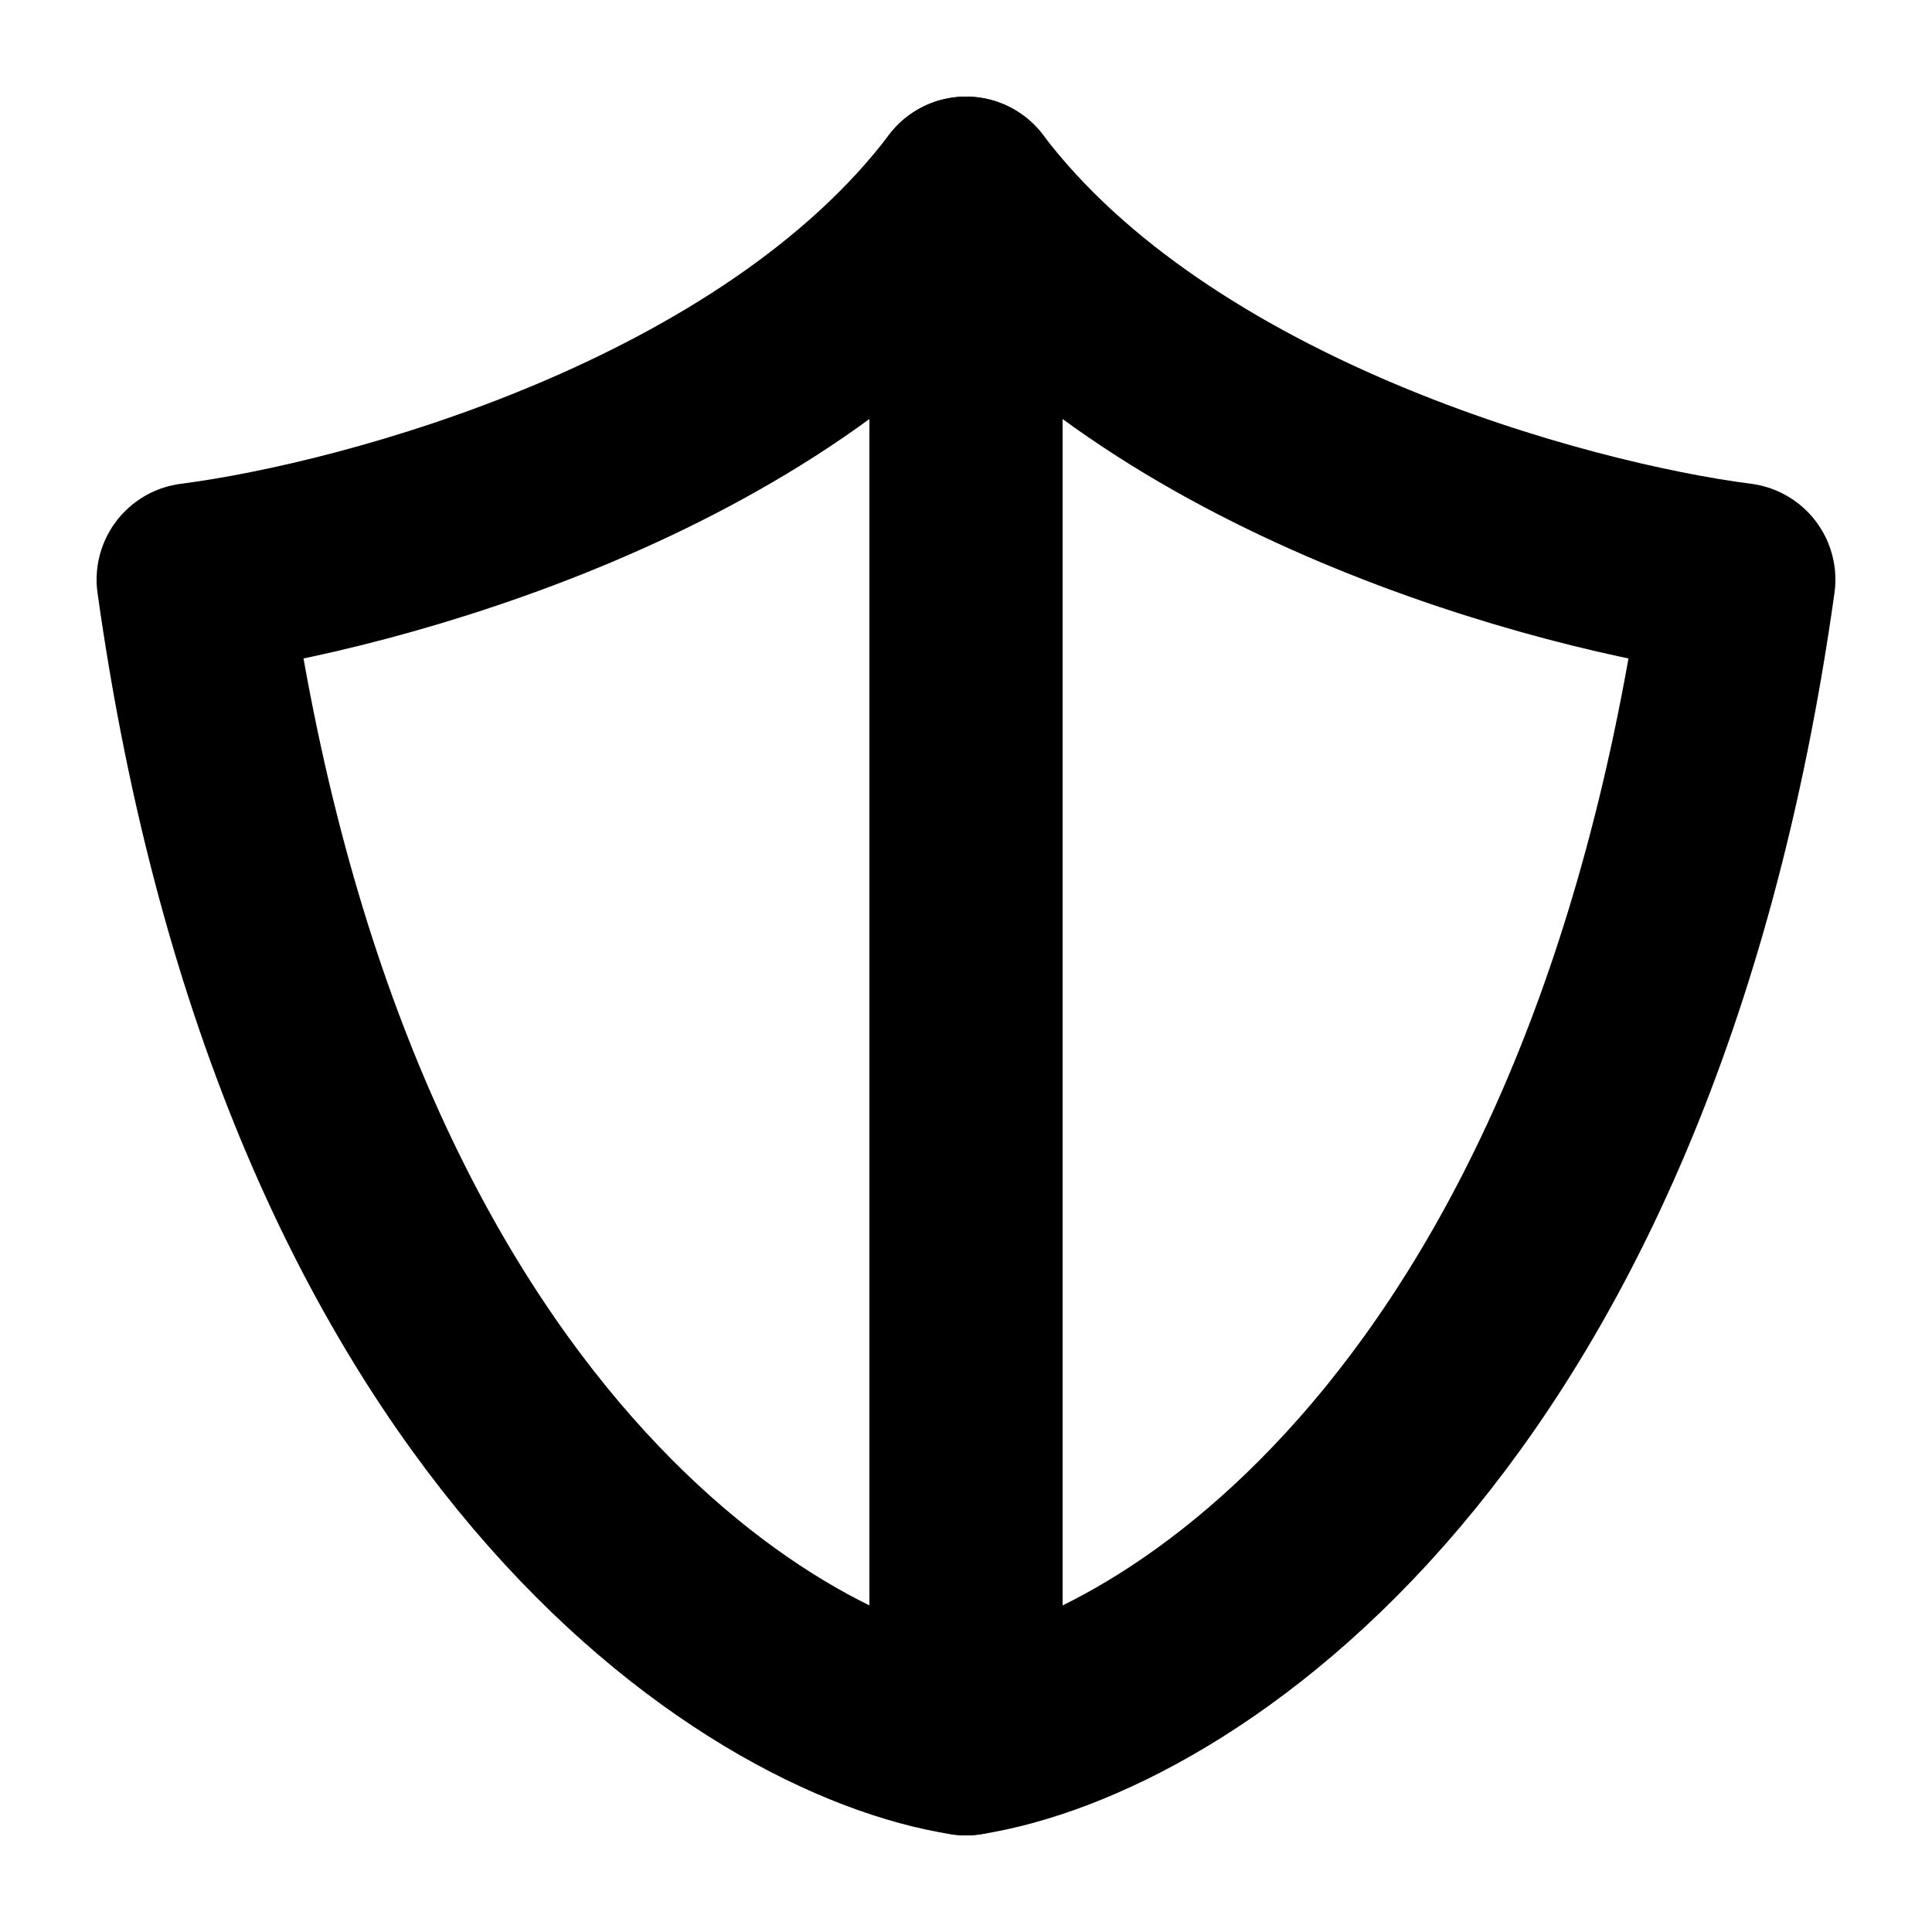
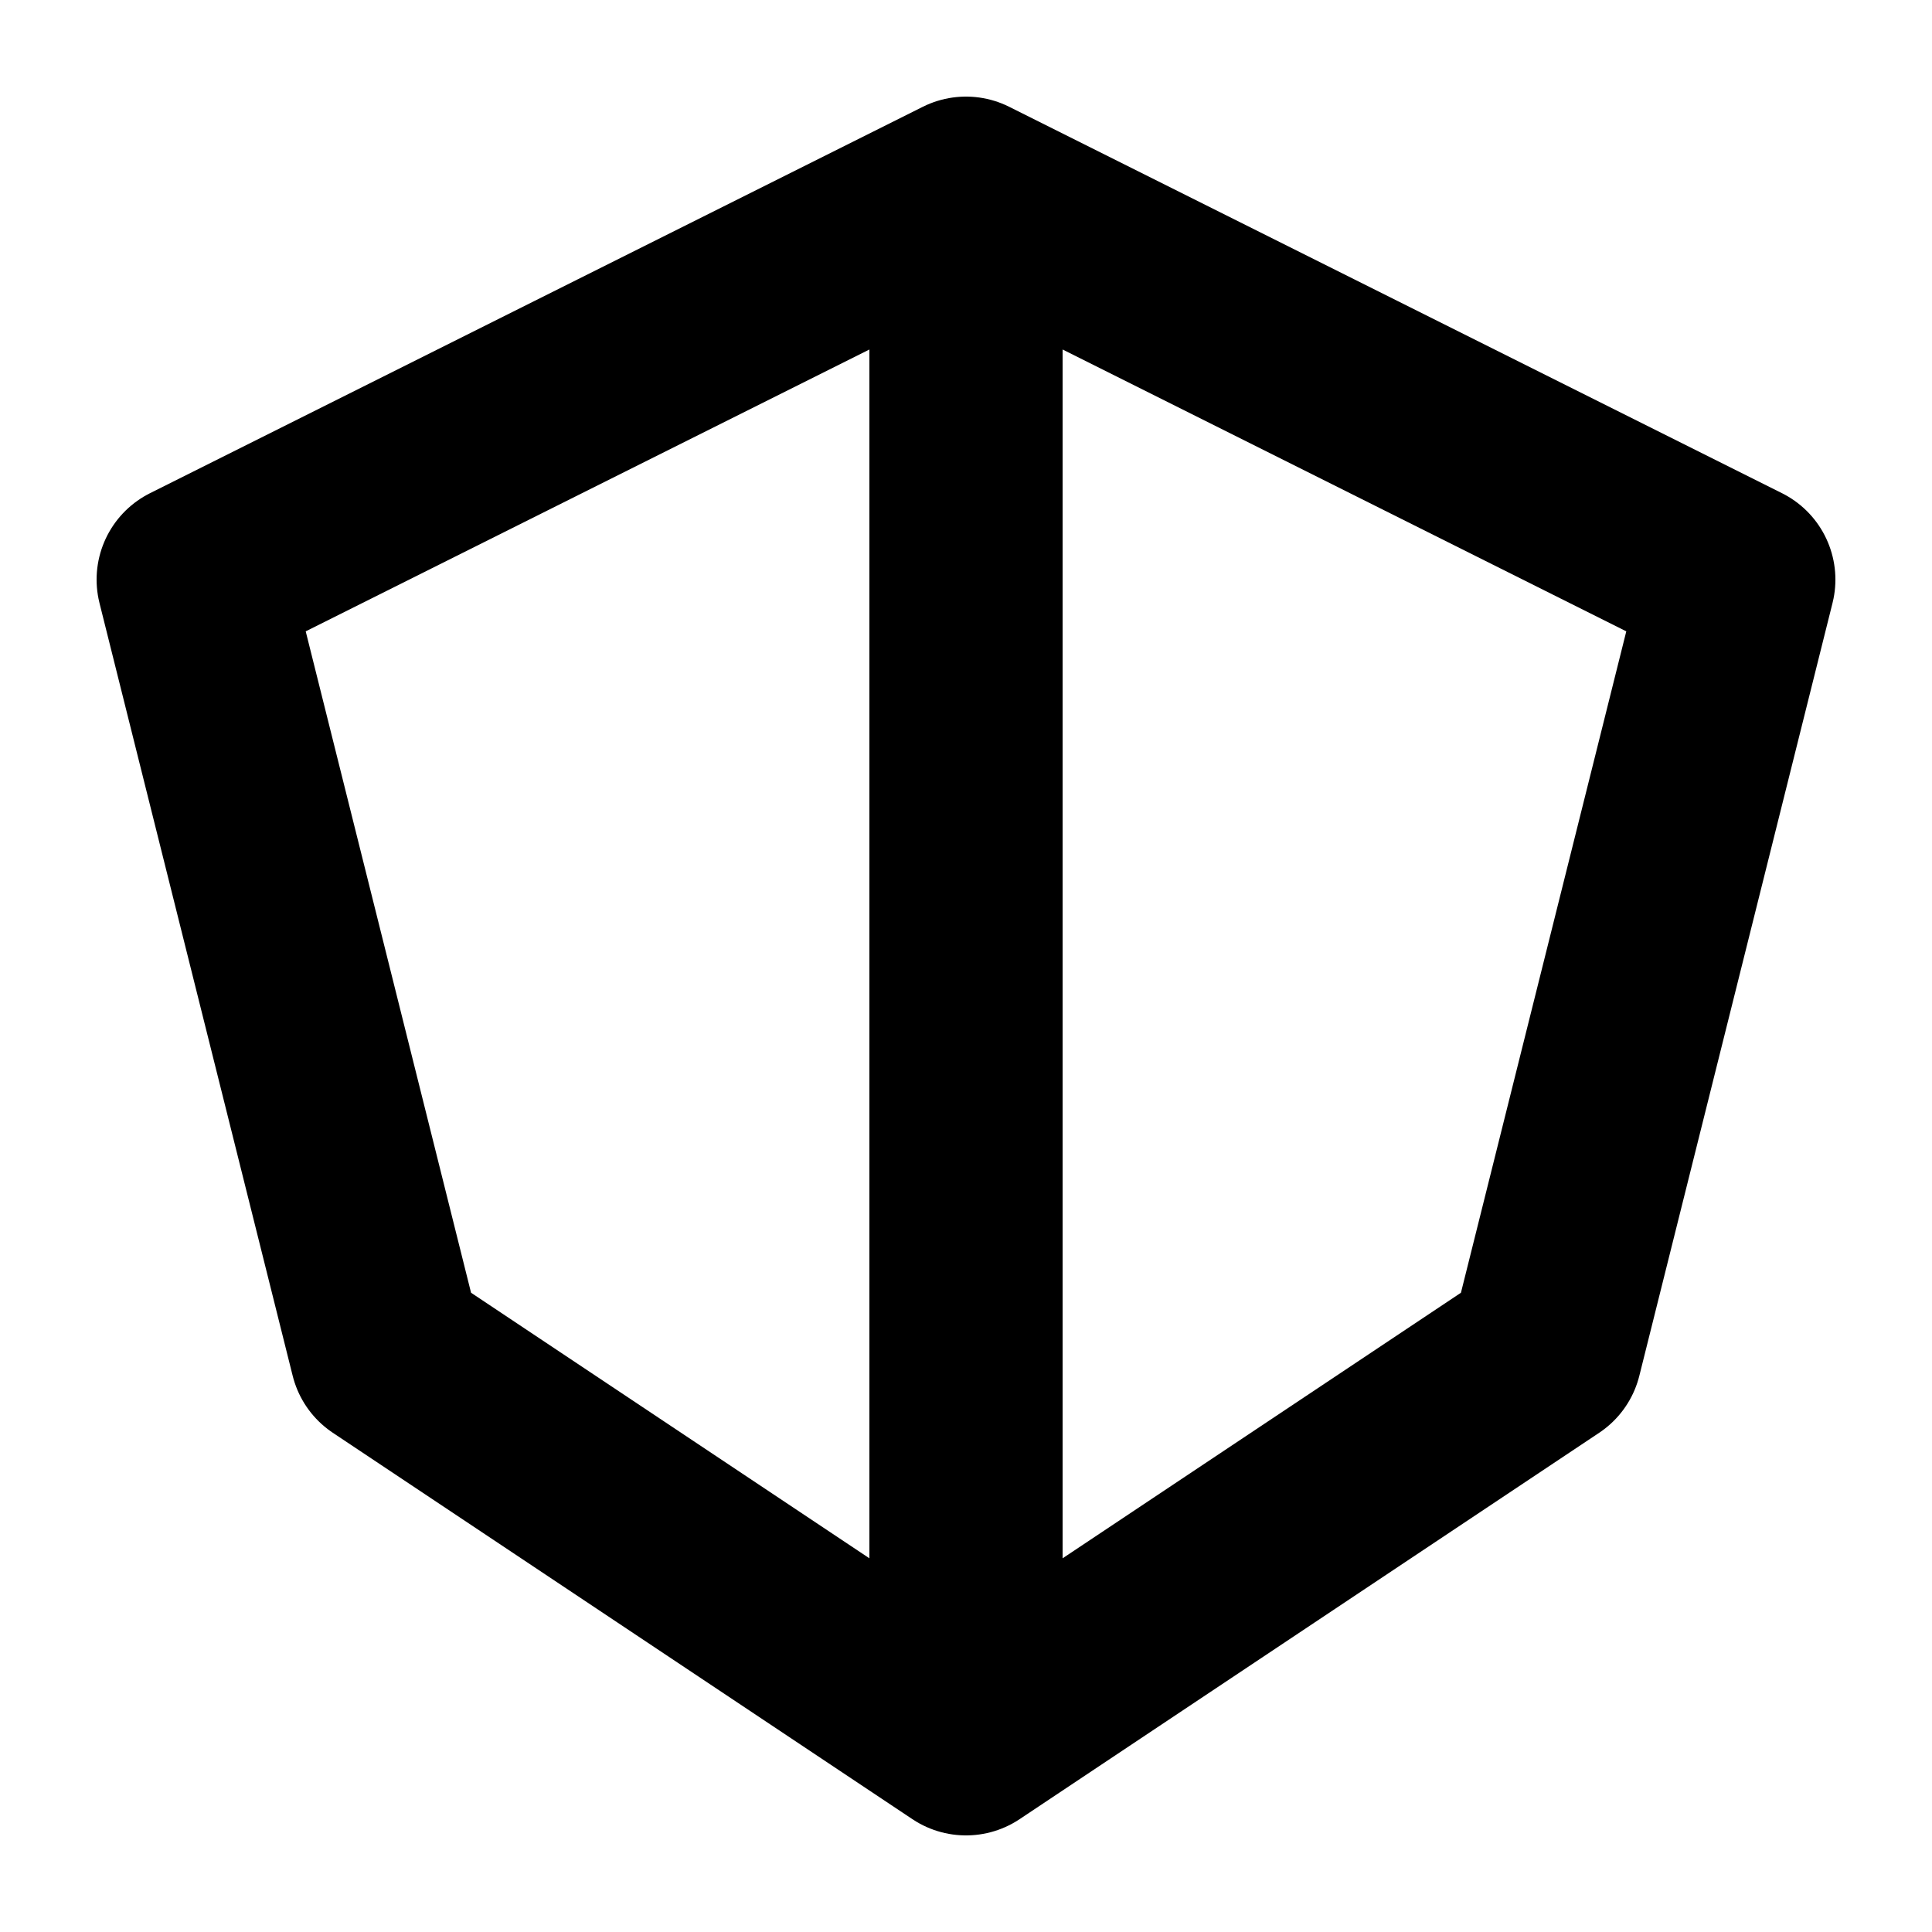
<svg xmlns="http://www.w3.org/2000/svg" width="100" height="100" viewBox="0 0 100 100" fill="none">
-   <path d="M90 30C83.836 73.96 60.765 88.317 50 90V10C59.974 23.167 80.822 28.82 90 30Z" stroke="black" stroke-width="10" stroke-linecap="round" stroke-linejoin="round" />
-   <path d="M10 30C16.164 73.96 39.235 88.317 50 90V10C40.026 23.167 19.178 28.82 10 30Z" stroke="black" stroke-width="10" stroke-linecap="round" stroke-linejoin="round" />
+   <path d="M50 90V10M50 10L90 30L80 70L50 90L20 70L10 30L50 10Z" stroke="black" stroke-width="10" stroke-linejoin="round" />
</svg>
